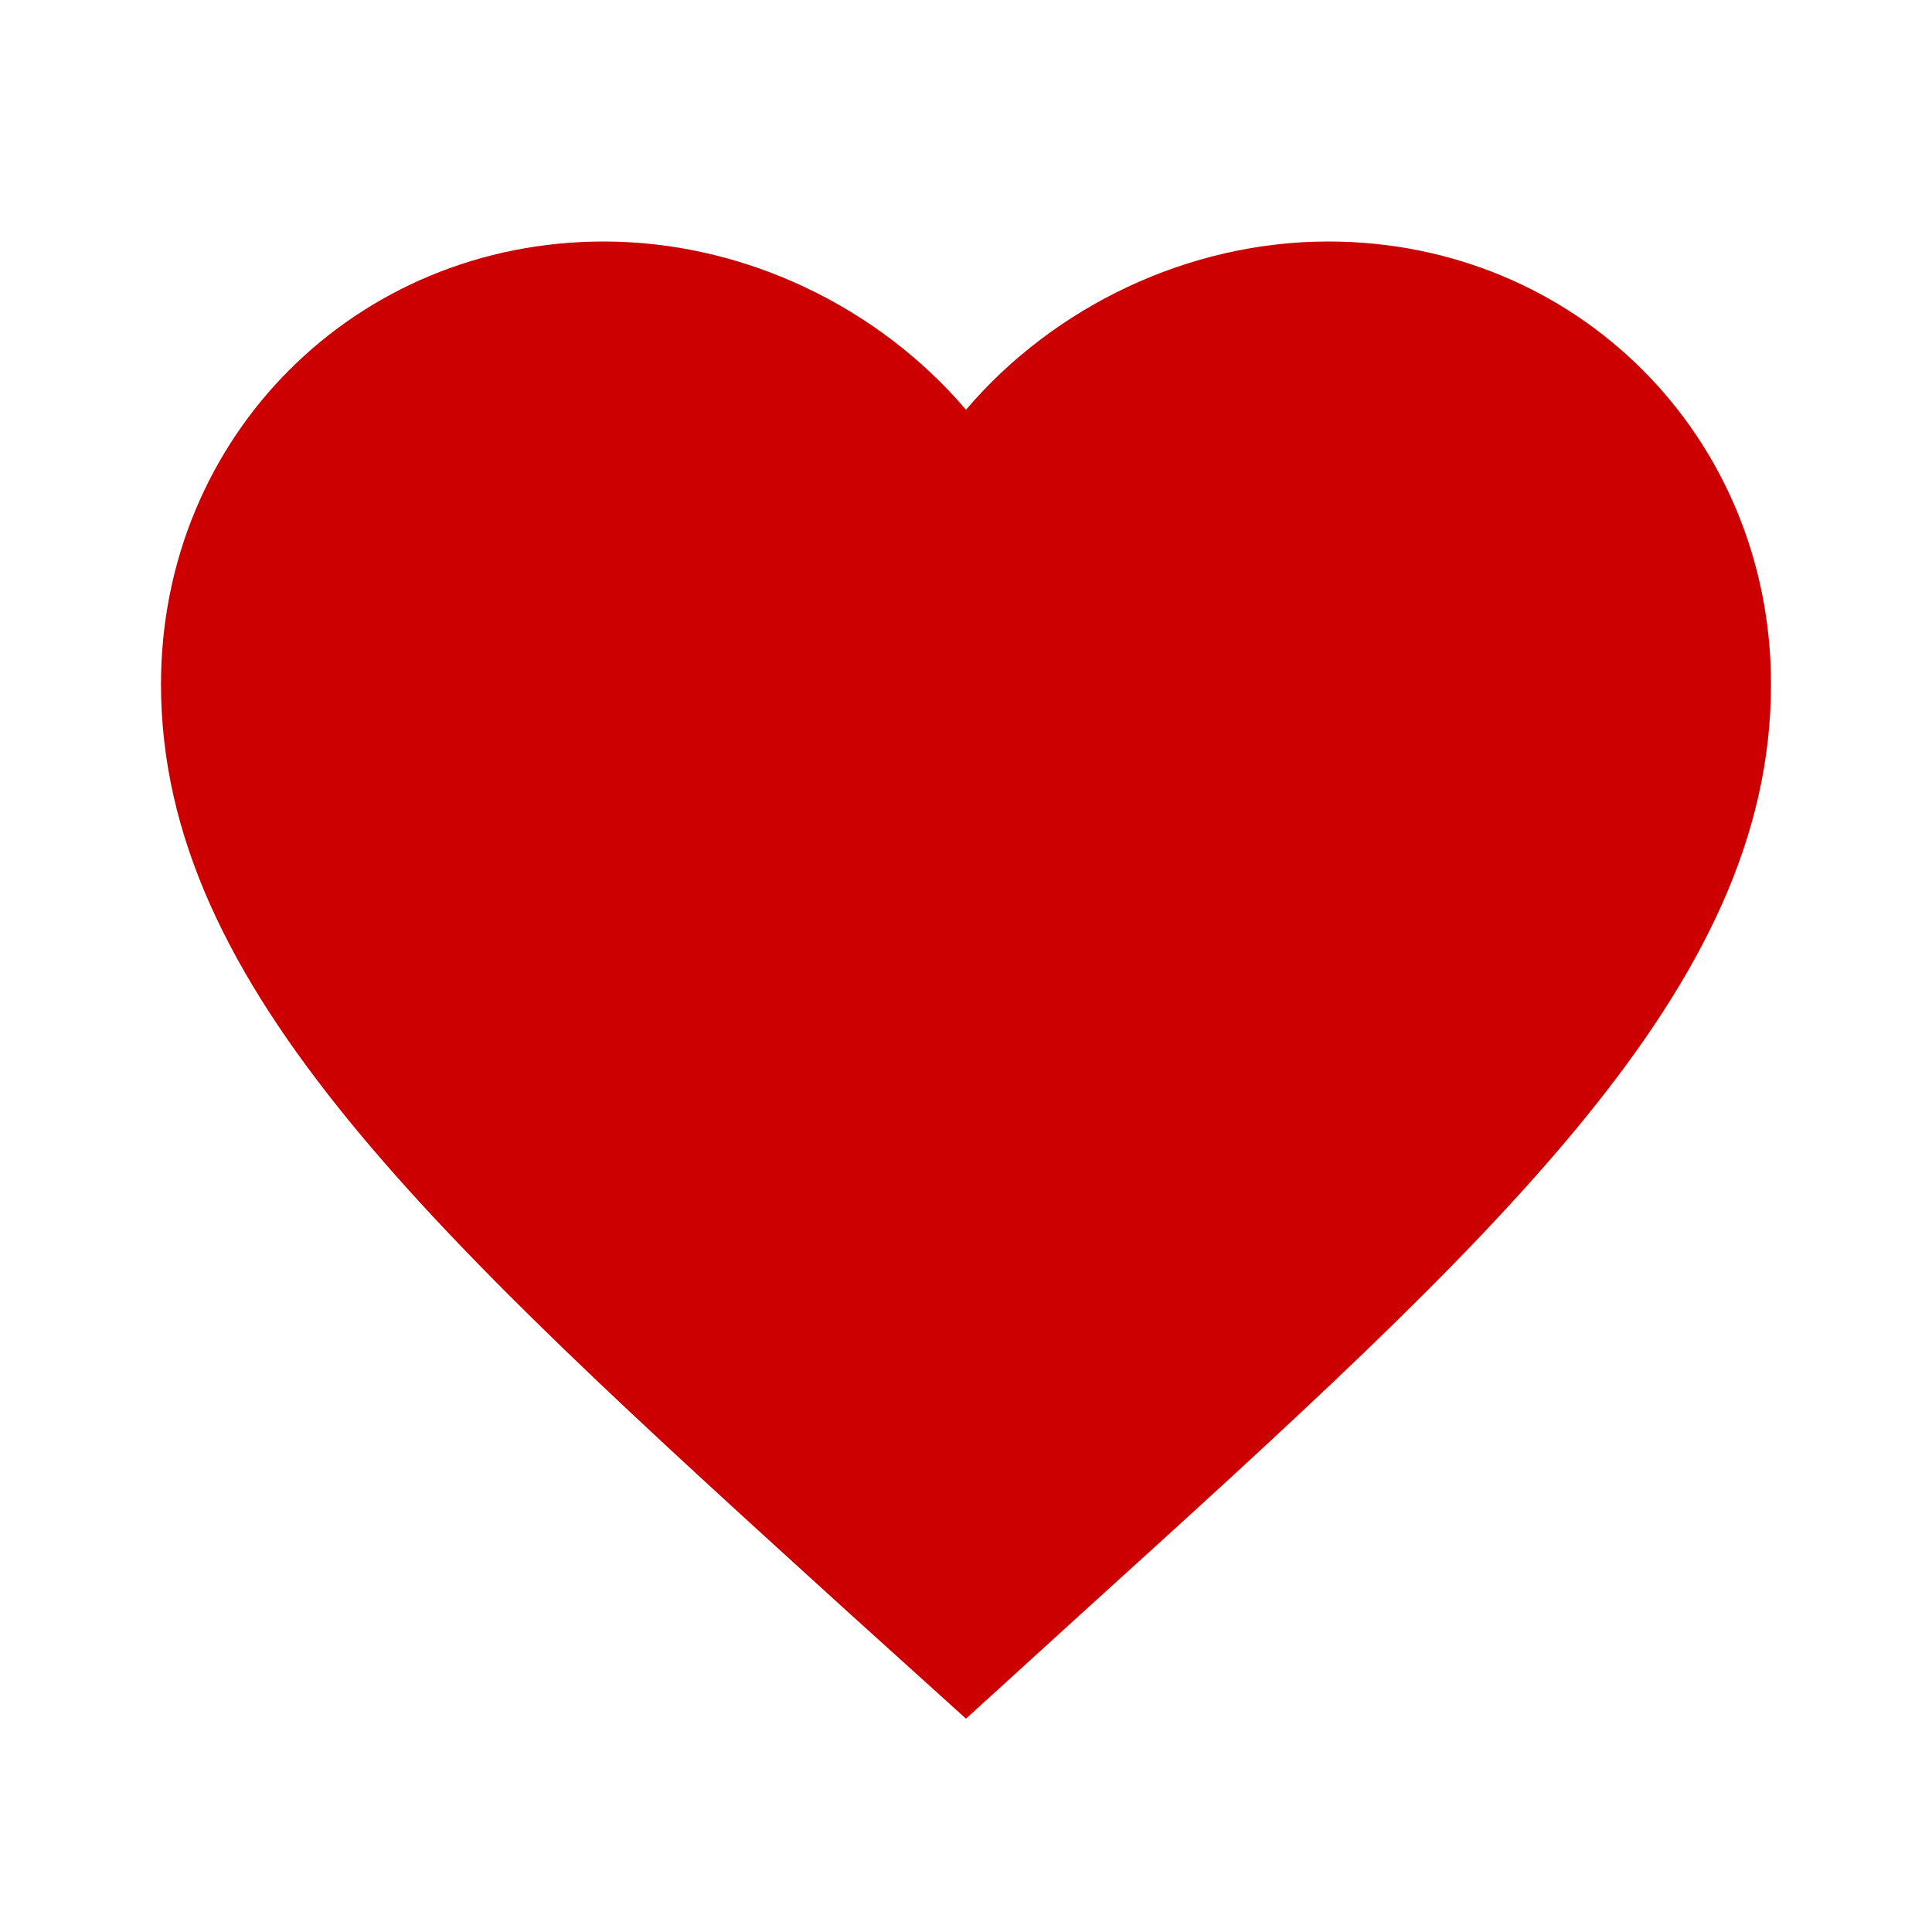
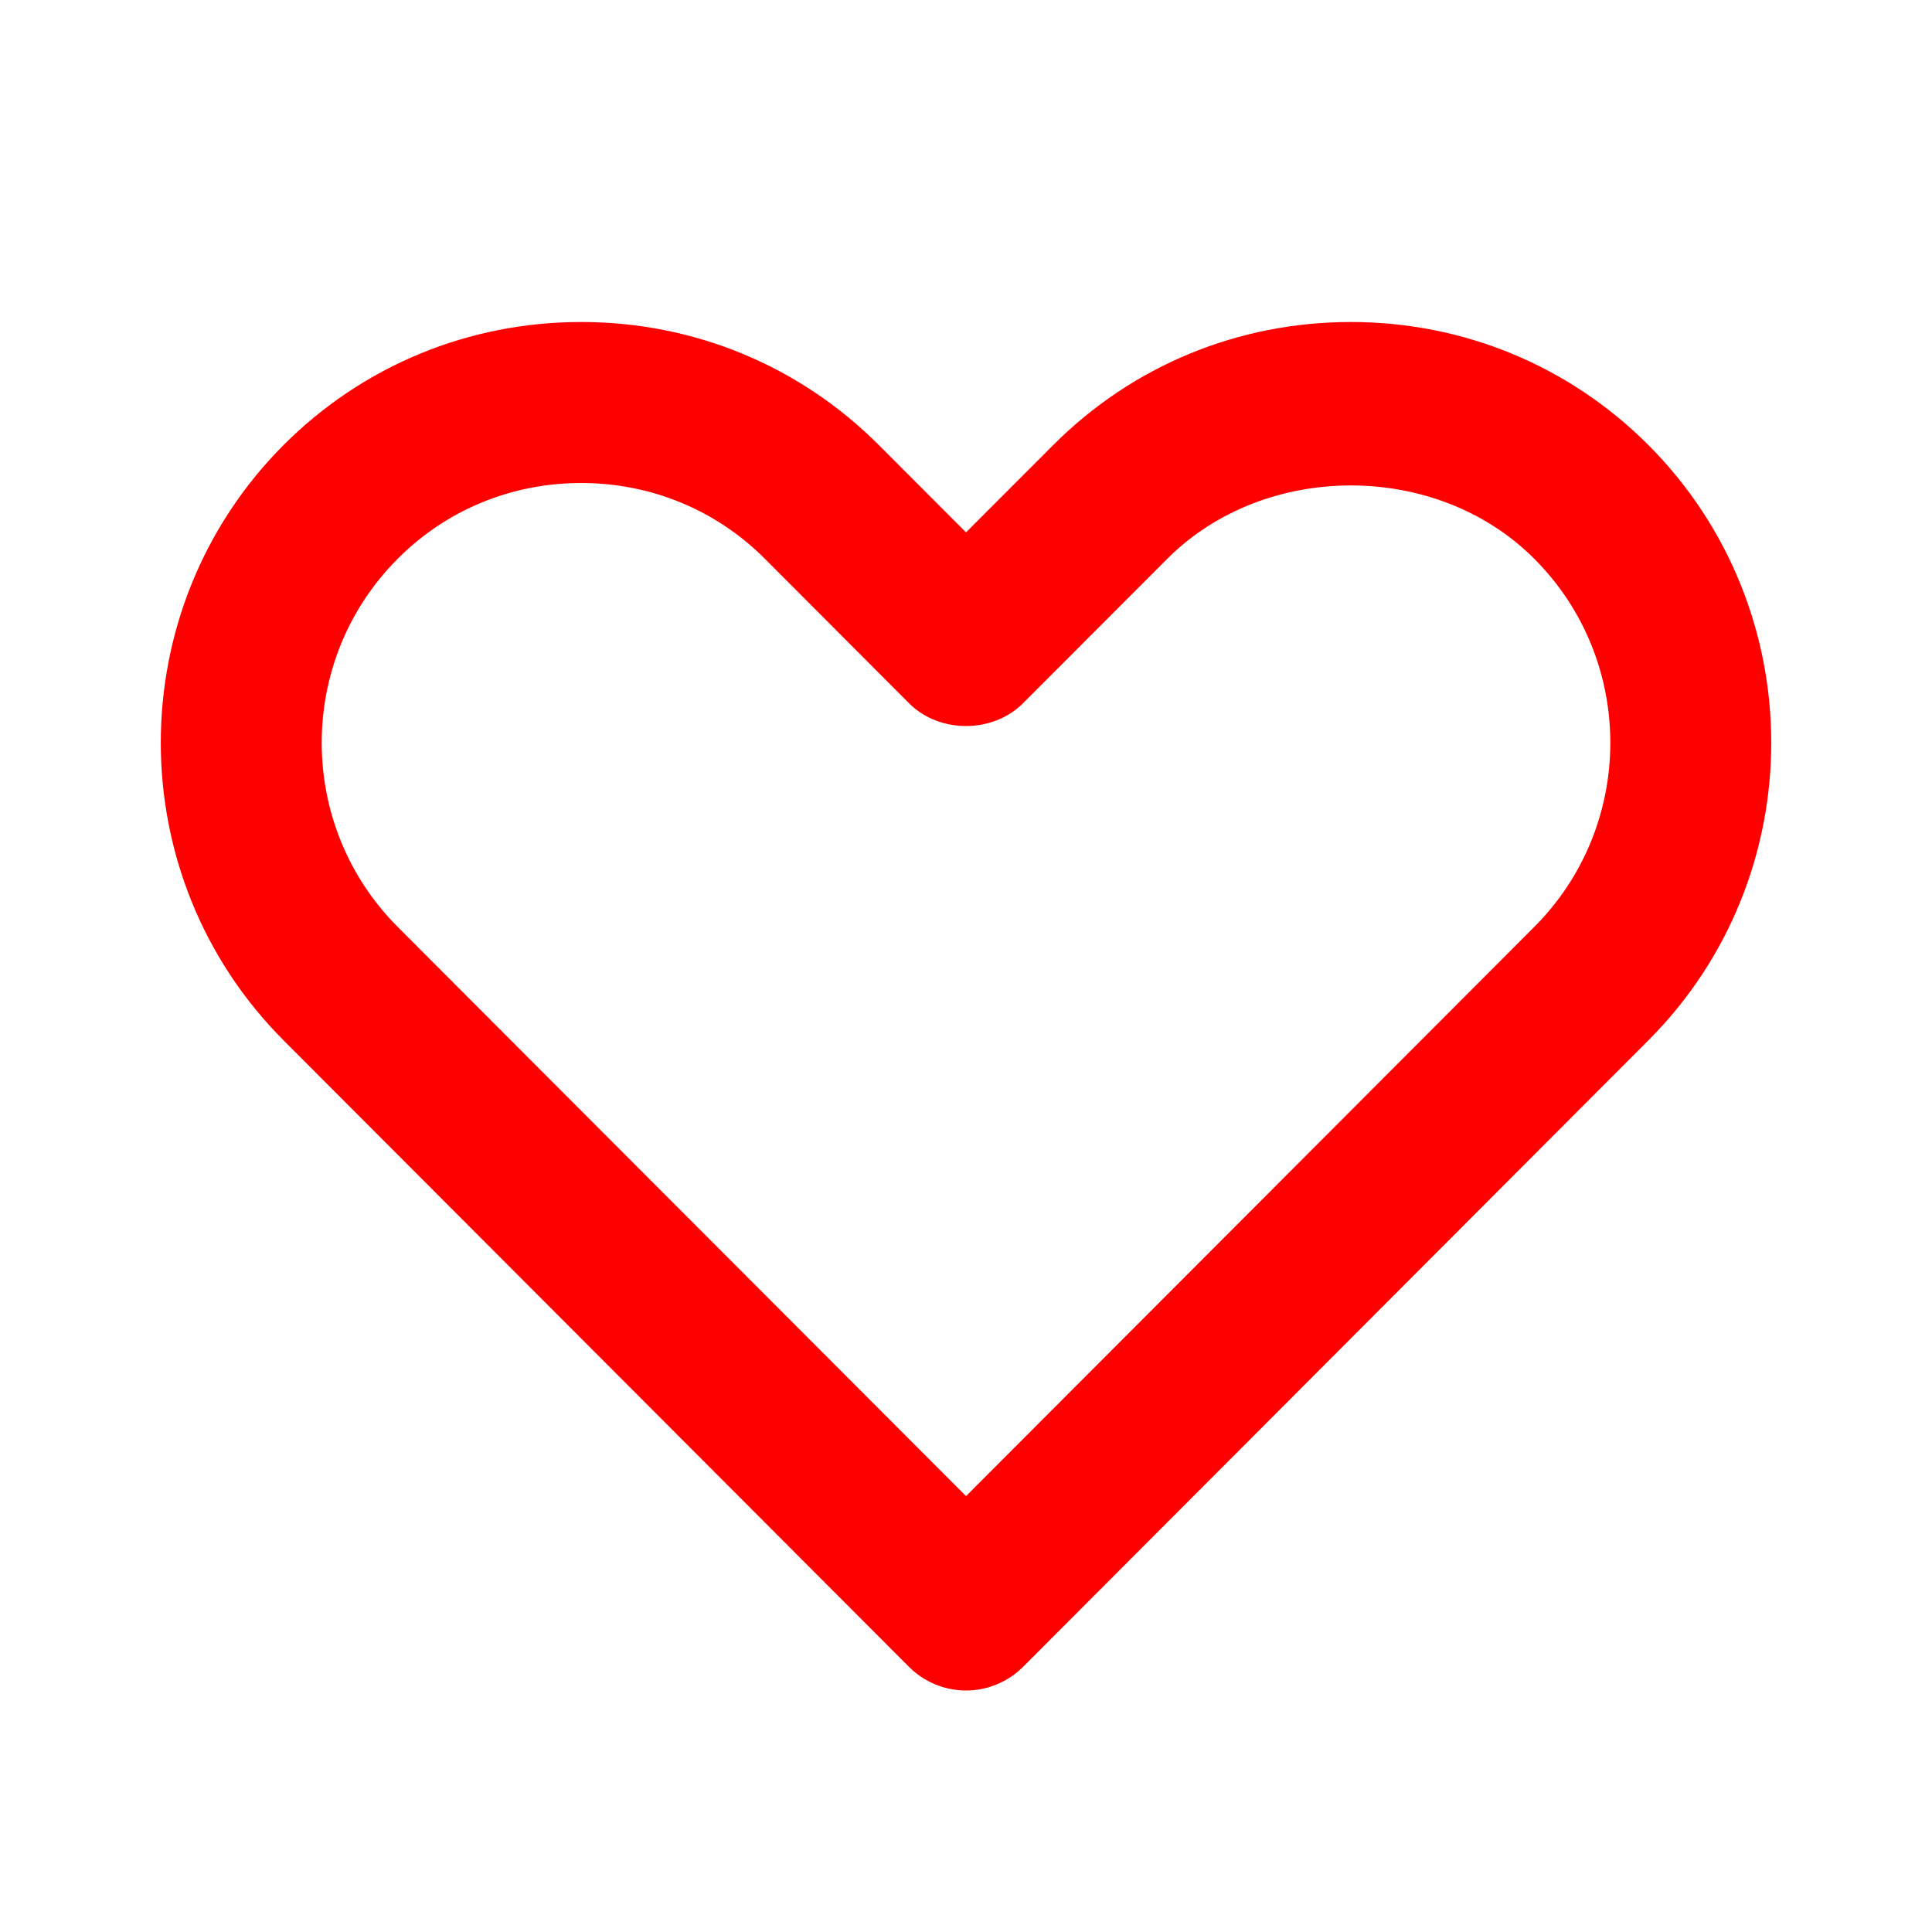
- <svg xmlns="http://www.w3.org/2000/svg" viewBox="0 0 24 24">
-   <path d="M16.5 3c-1.74 0-3.41.81-4.5 2.09C10.91 3.81 9.24 3 7.5 3 4.42 3 2 5.42 2 8.5c0 3.78 3.4 6.86 8.55 11.54L12 21.35l1.45-1.32C18.6 15.36 22 12.28 22 8.5 22 5.42 19.58 3 16.5 3" fill="#c00" fill-rule="evenodd" />
+ <svg xmlns="http://www.w3.org/2000/svg" xmlns:xlink="http://www.w3.org/1999/xlink" width="18px" height="18px" viewBox="0 0 18 18" version="1.1">
+   <defs>
+     <path d="M6.971 12.53C7.112 12.671 7.303 12.75 7.502 12.75C7.701 12.75 7.891 12.671 8.033 12.53L13.858 6.694C15.386 5.165 15.386 2.675 13.858 1.145C13.12 0.407 12.136 0 11.087 0C10.037 0 9.053 0.407 8.315 1.146L7.502 1.96L6.688 1.145C5.95 0.407 4.966 0 3.917 0C2.867 0 1.883 0.407 1.145 1.145C-0.382 2.675 -0.382 5.165 1.145 6.694L6.971 12.53ZM2.207 2.206C2.661 1.75 3.268 1.5 3.917 1.5C4.565 1.5 5.172 1.75 5.627 2.205L6.971 3.552C7.253 3.835 7.75 3.835 8.033 3.552L9.377 2.206C10.286 1.296 11.887 1.294 12.796 2.206C13.741 3.151 13.741 4.689 12.796 5.636L7.502 10.939L2.207 5.636C1.263 4.689 1.263 3.151 2.207 2.206Z" transform="translate(1.498275 3)" id="path_1" />
+     <clipPath id="mask_1">
+       <use xlink:href="#path_1" />
+     </clipPath>
+   </defs>
+   <g id="compare-copy">
+     <path d="M6.971 12.53C7.112 12.671 7.303 12.75 7.502 12.75C7.701 12.75 7.891 12.671 8.033 12.53L13.858 6.694C15.386 5.165 15.386 2.675 13.858 1.145C13.12 0.407 12.136 0 11.087 0C10.037 0 9.053 0.407 8.315 1.146L7.502 1.96L6.688 1.145C5.95 0.407 4.966 0 3.917 0C2.867 0 1.883 0.407 1.145 1.145C-0.382 2.675 -0.382 5.165 1.145 6.694L6.971 12.53ZM2.207 2.206C2.661 1.75 3.268 1.5 3.917 1.5C4.565 1.5 5.172 1.75 5.627 2.205L6.971 3.552C7.253 3.835 7.75 3.835 8.033 3.552L9.377 2.206C10.286 1.296 11.887 1.294 12.796 2.206C13.741 3.151 13.741 4.689 12.796 5.636L7.502 10.939L2.207 5.636C1.263 4.689 1.263 3.151 2.207 2.206Z" transform="translate(1.498275 3)" id="🎨-Icon-Сolor" fill="#FF0000" fill-rule="evenodd" stroke="none" />
+   </g>
</svg>
